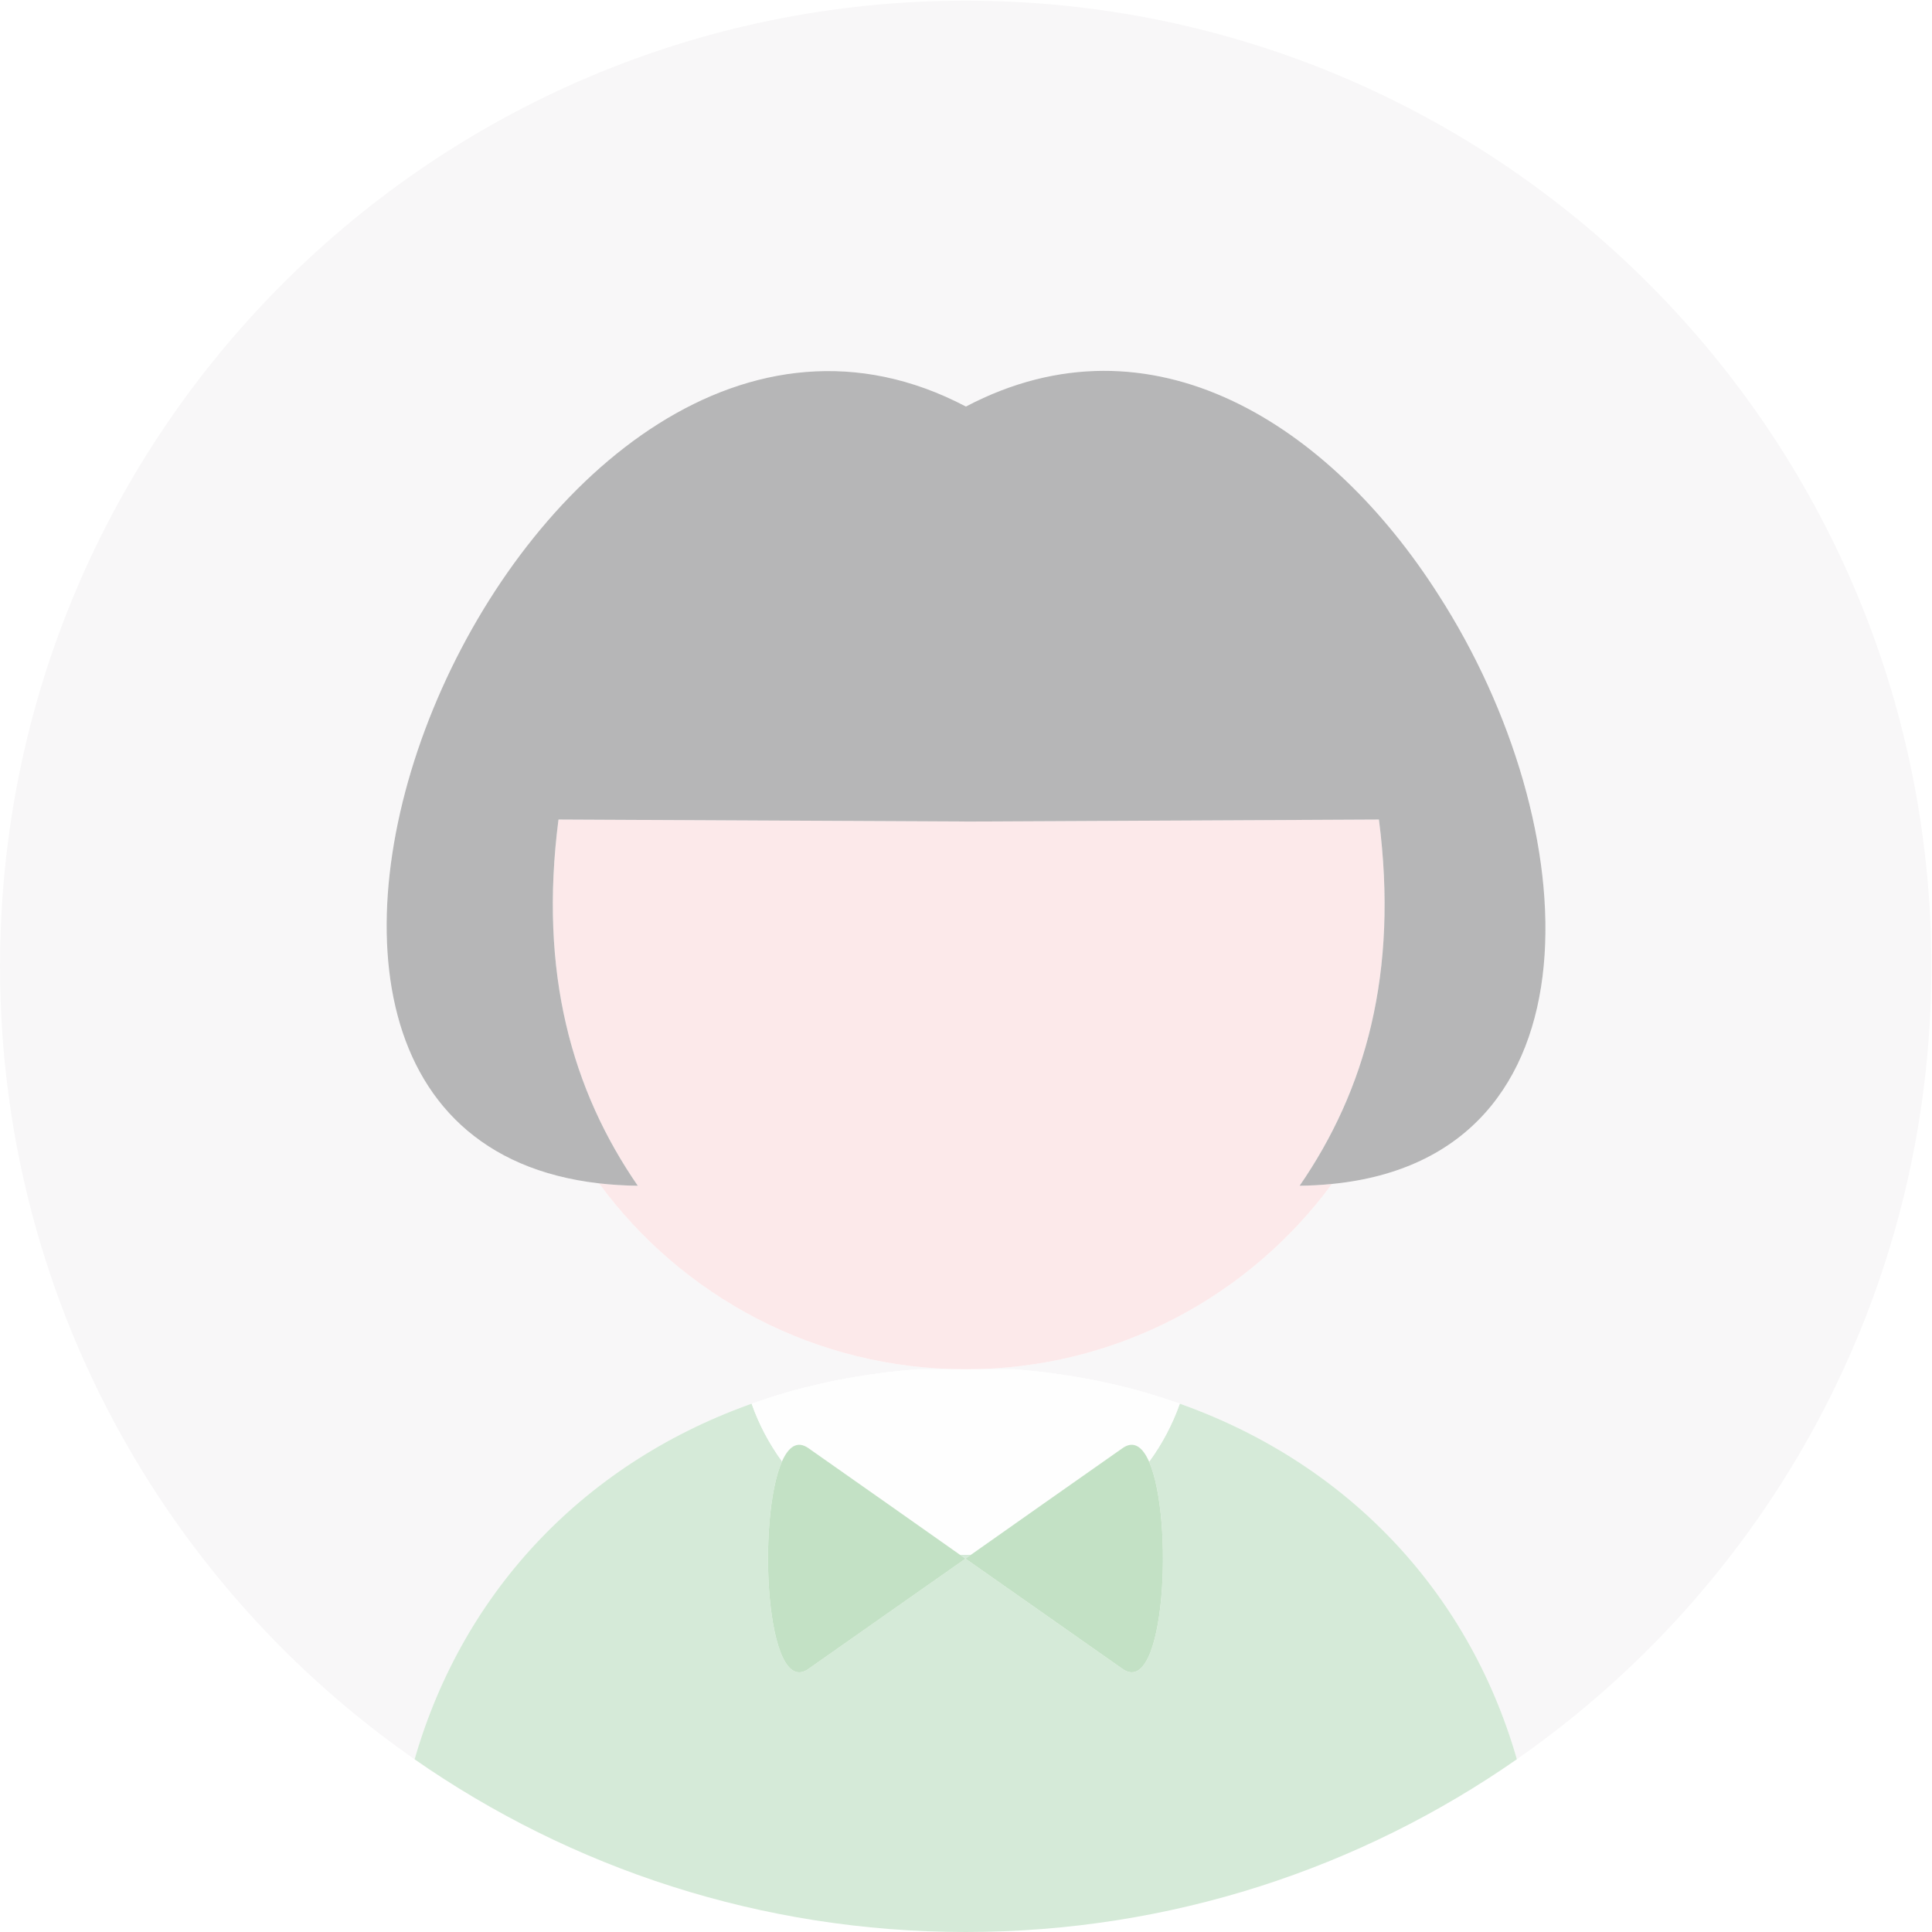
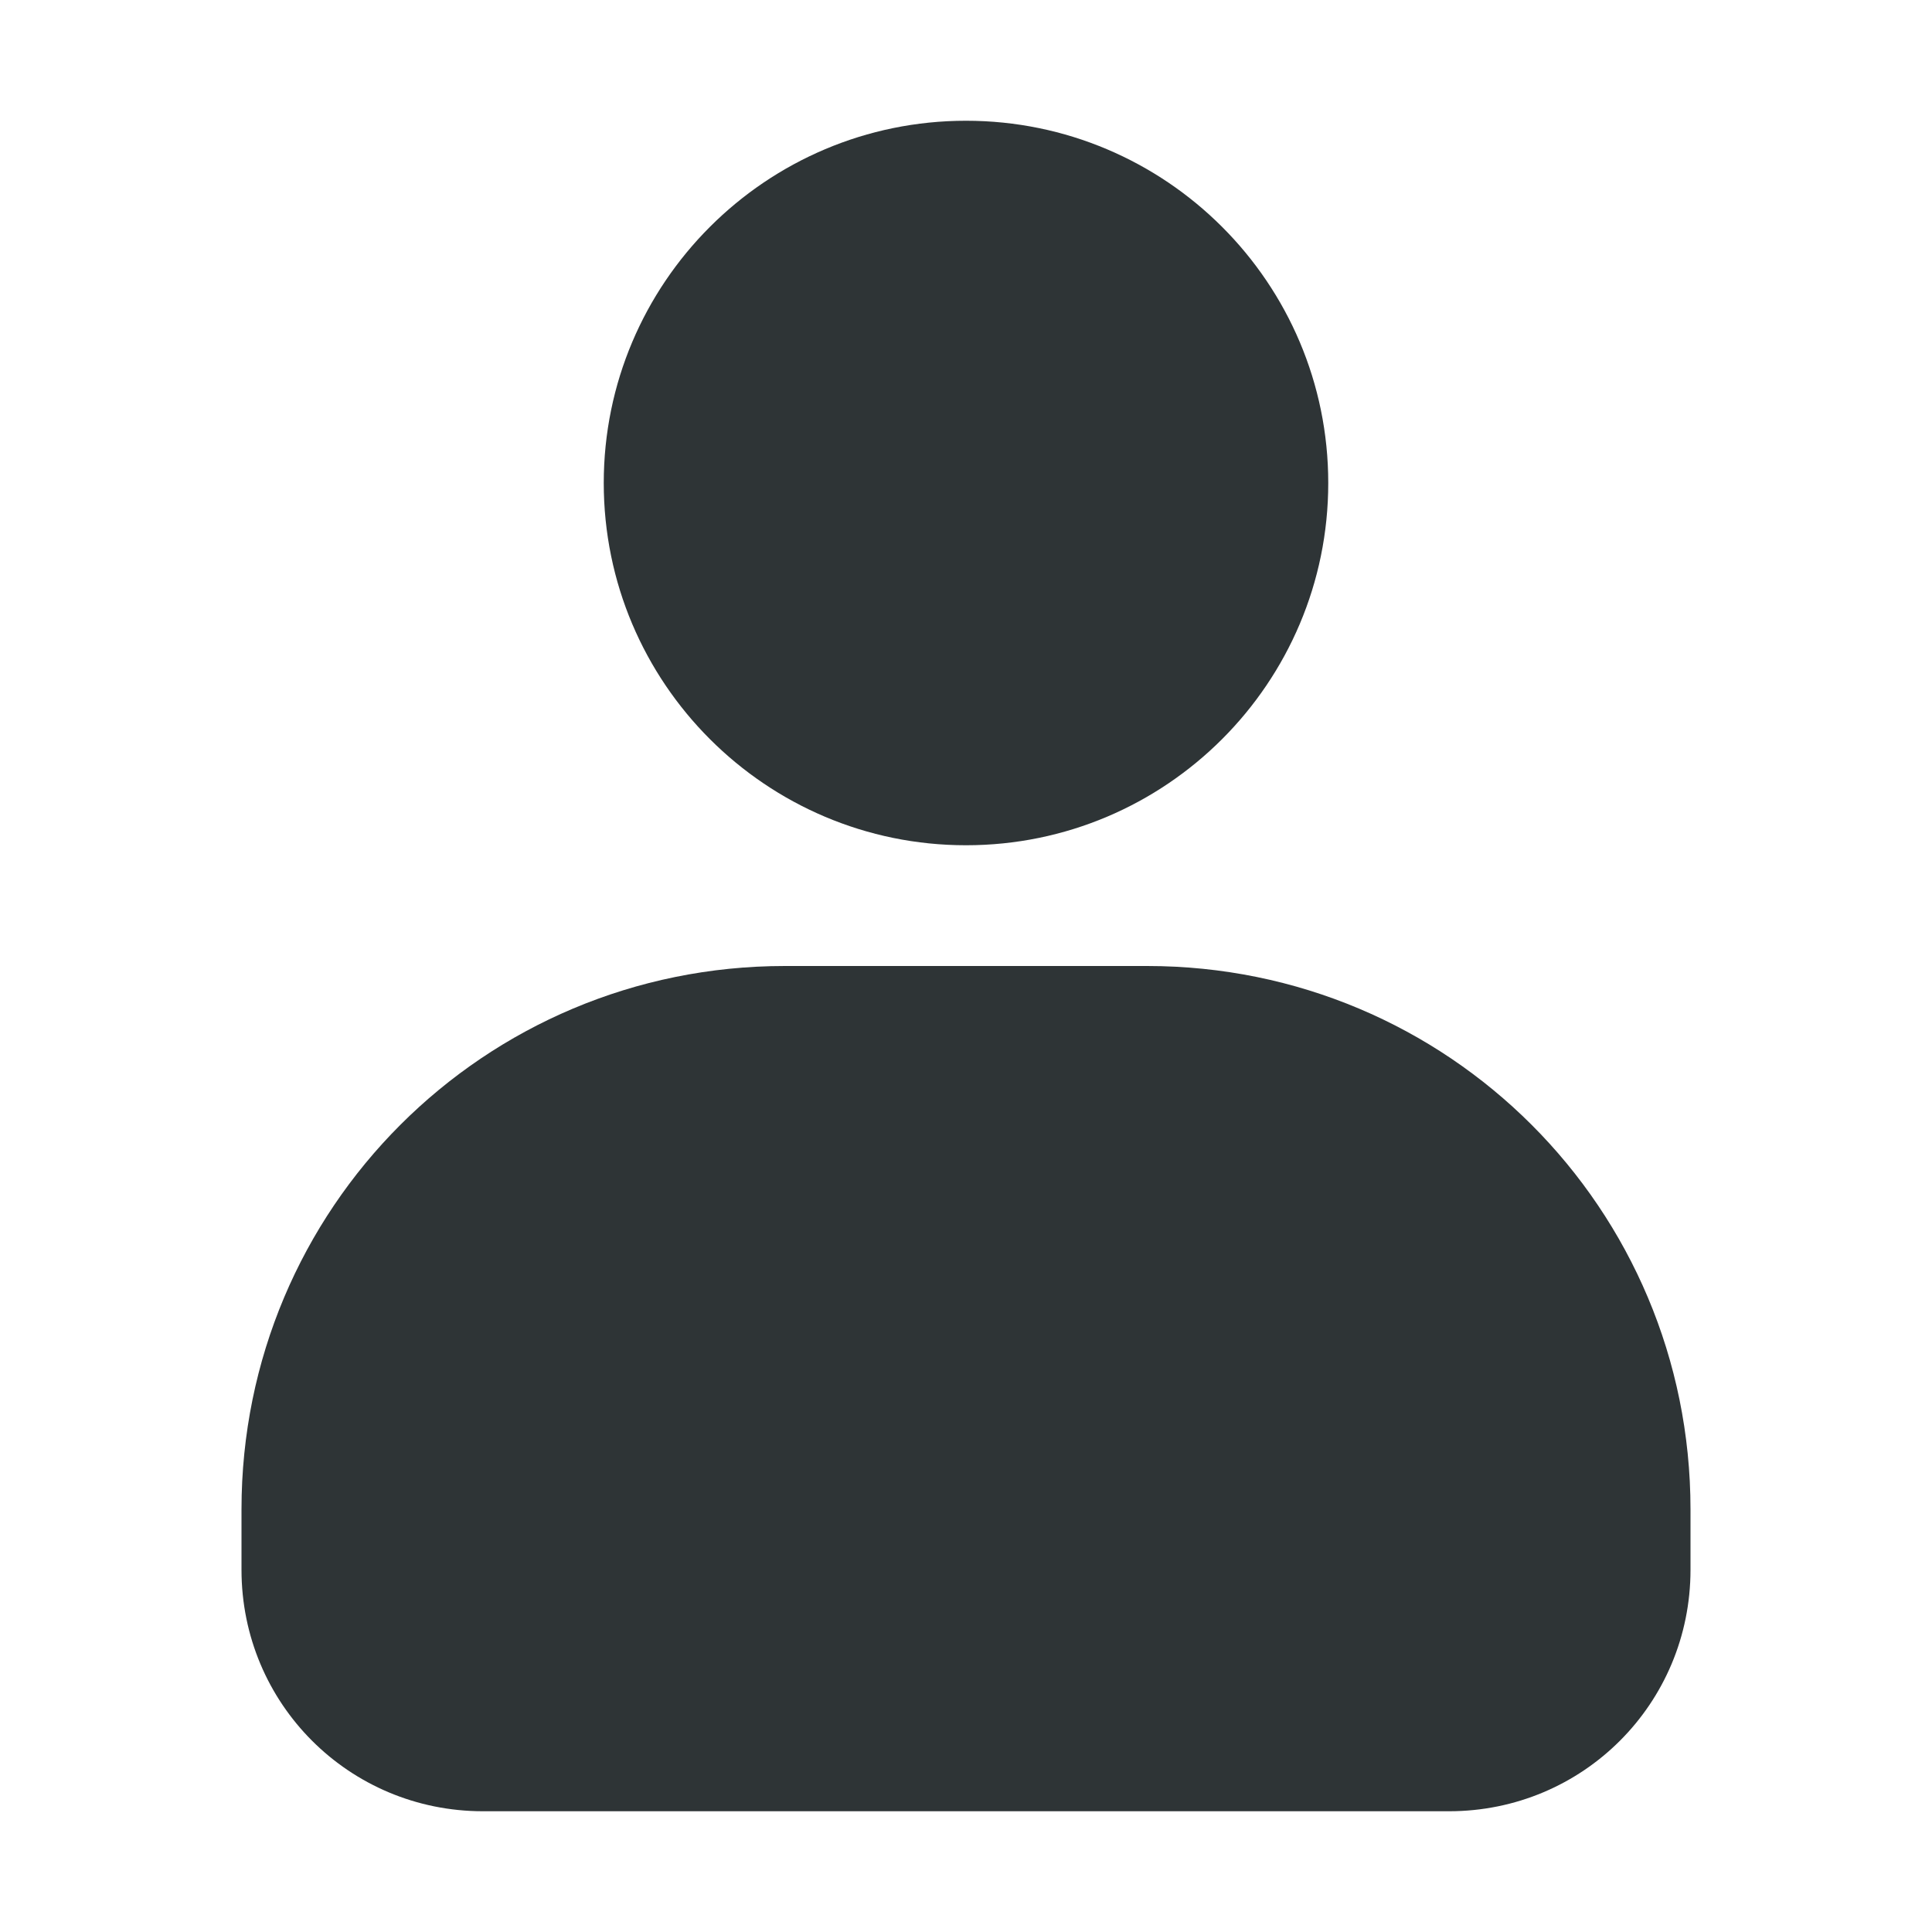
- <svg xmlns="http://www.w3.org/2000/svg" width="800px" height="800px" viewBox="0 0 1024 1024" class="icon" version="1.1">
-   <path d="M511.844 0.354c-282.652 0-511.823 229.171-511.823 511.823 0 174.069 86.937 327.828 219.732 420.292 25.987-90.298 91.593-158.279 180.804-189.251a328.636 328.636 0 0 1 9.917-3.253c0.983-0.304 1.958-0.625 2.949-0.925a329.095 329.095 0 0 1 26.445-6.731c1.208-0.254 2.428-0.479 3.64-0.725a329.919 329.919 0 0 1 14.378-2.553 359.53 359.53 0 0 1 9.917-1.391c1.375-0.171 2.737-0.362 4.115-0.521a358.139 358.139 0 0 1 14.066-1.358h25.858c-79.802 0-150.506-38.812-194.362-98.566-250.88-28.769-36.113-533.003 194.479-411.724 98.487-51.761 193.058 9.722 250.434 99.724 78.848 122.508 88.79 297.959-56.426 312.329-43.872 59.567-114.469 98.233-194.125 98.233h25.858c4.723 0.354 9.393 0.821 14.033 1.354 1.437 0.162 2.857 0.362 4.278 0.541a357.506 357.506 0 0 1 14.399 2.124 353.336 353.336 0 0 1 9.397 1.733c1.408 0.279 2.824 0.546 4.224 0.841 4.253 0.9 8.464 1.858 12.625 2.911l0.771 0.192c4.211 1.075 8.364 2.245 12.483 3.474 1.449 0.433 2.878 0.9 4.319 1.35 2.774 0.875 5.531 1.77 8.26 2.707 89.594 30.856 155.475 98.937 181.487 189.443 132.771-92.468 219.687-246.211 219.687-420.259C1023.663 229.521 794.496 0.354 511.844 0.354z" fill="#F8F7F8" />
-   <path d="M705.968 627.529c-5.494 0.541-11.196 0.875-17.14 0.946 34.825-50.533 52.536-112.753 42.031-194.104l-216.538 1.062h-2.595v-0.012l-215.709-1.05c-10.509 81.347 7.202 143.571 42.031 194.104a202.03 202.03 0 0 1-20.568-1.279c43.852 59.754 114.56 98.566 194.362 98.566 79.656 0 150.252-38.666 194.125-98.233z" fill="#FCE9EA" />
-   <path d="M622.489 742.993c0.946 0.325 1.879 0.662 2.816 0.995a119.625 119.625 0 0 1-16.253 30.769c13.254 30.277 8.56 125.806-14.087 109.804l-41.681-29.277-41.561-29.165-41.561 29.165-41.677 29.277c-22.696 16.04-27.361-79.96-13.999-110.008a119.571 119.571 0 0 1-16.107-30.564l2.174-0.771c-89.211 30.973-154.817 98.953-180.804 189.251 82.838 57.68 183.507 91.531 292.091 91.531 108.604 0 209.29-33.863 292.136-91.56-26.012-90.51-91.893-158.591-181.487-189.447zM596.656 735.267l0.771 0.192a41.64 41.64 0 0 1-0.771-0.192z" fill="#D5EAD8" />
-   <path d="M511.844 824.107c-1.033 0-2.053-0.054-3.082-0.079l2.961 2.087 2.953-2.083c-0.946 0.029-1.883 0.075-2.832 0.075zM609.91 738.932c1.449 0.433 2.878 0.9 4.319 1.35-1.441-0.45-2.874-0.916-4.319-1.35zM579.808 731.514c1.408 0.279 2.824 0.546 4.224 0.841-1.4-0.296-2.816-0.562-4.224-0.841zM467.801 727.64c1.375-0.171 2.737-0.362 4.115-0.521-1.375 0.158-2.741 0.35-4.115 0.521zM410.475 739.965c0.983-0.304 1.958-0.625 2.949-0.925-0.991 0.3-1.966 0.621-2.949 0.925zM439.869 732.309c1.208-0.254 2.428-0.479 3.64-0.725-1.212 0.246-2.437 0.475-3.64 0.725zM565.679 729.01zM551.734 727.115c1.437 0.162 2.857 0.362 4.278 0.541-1.425-0.179-2.845-0.379-4.278-0.541zM453.452 729.752z" fill="#D5EAD8" />
-   <path d="M414.49 774.553c3.457-7.781 8.122-11.15 13.999-6.998l41.677 29.282 38.599 27.191c1.029 0.025 2.049 0.079 3.082 0.079 0.954 0 1.891-0.05 2.837-0.075l38.607-27.195 41.681-29.282c5.927-4.186 10.617-0.721 14.087 7.202a119.434 119.434 0 0 0 16.253-30.769c-0.937-0.333-1.87-0.671-2.816-0.995a324.55 324.55 0 0 0-8.26-2.707c-1.441-0.45-2.87-0.921-4.319-1.35a323.459 323.459 0 0 0-12.483-3.474l-0.771-0.192a329.503 329.503 0 0 0-12.625-2.911c-1.4-0.296-2.816-0.562-4.224-0.841a353.336 353.336 0 0 0-14.128-2.503 343.781 343.781 0 0 0-9.667-1.354c-1.425-0.179-2.845-0.379-4.278-0.541a355.681 355.681 0 0 0-14.033-1.354h-51.715c-4.732 0.354-9.413 0.825-14.066 1.358-1.379 0.158-2.745 0.35-4.115 0.521a359.53 359.53 0 0 0-14.353 2.112c-3.341 0.562-6.652 1.179-9.942 1.833-1.212 0.246-2.432 0.471-3.64 0.725a329.095 329.095 0 0 0-26.445 6.731c-0.991 0.296-1.966 0.616-2.949 0.925a328.636 328.636 0 0 0-12.092 4.024 119.2 119.2 0 0 0 16.099 30.56z" fill="#FEFEFE" />
-   <path d="M594.965 767.555l-41.681 29.282-38.607 27.195-2.953 2.083 41.561 29.165 41.681 29.277c22.646 16.003 27.336-79.531 14.087-109.804-3.474-7.918-8.164-11.384-14.087-7.198zM470.162 796.841l-41.677-29.282c-5.877-4.153-10.542-0.783-13.999 6.998-13.362 30.048-8.697 126.048 13.999 110.008l41.677-29.277 41.561-29.165-2.961-2.087-38.599-27.195z" fill="#C3E1C5" />
-   <path d="M296.014 434.371l215.709 1.05v0.012h2.595l216.538-1.062c10.505 81.347-7.202 143.571-42.031 194.104a198.565 198.565 0 0 0 17.14-0.946c145.216-14.37 135.274-189.822 56.426-312.329-57.376-90.002-151.947-151.489-250.434-99.724-230.591-121.283-445.358 382.951-194.479 411.724 6.539 0.75 13.383 1.191 20.568 1.279-34.83-50.537-52.54-112.761-42.031-194.108z" fill="#B6B6B7" />
+ <svg xmlns="http://www.w3.org/2000/svg" width="800px" height="800px" viewBox="0 0 16 16">
+   <path d="m 8 1 c -1.656 0 -3 1.344 -3 3 s 1.344 3 3 3 s 3 -1.344 3 -3 s -1.344 -3 -3 -3 z m -1.5 7 c -2.492 0 -4.5 2.008 -4.5 4.5 v 0.5 c 0 1.109 0.891 2 2 2 h 8 c 1.109 0 2 -0.891 2 -2 v -0.5 c 0 -2.492 -2.008 -4.5 -4.5 -4.5 z m 0 0" fill="#2e3436" />
</svg>
